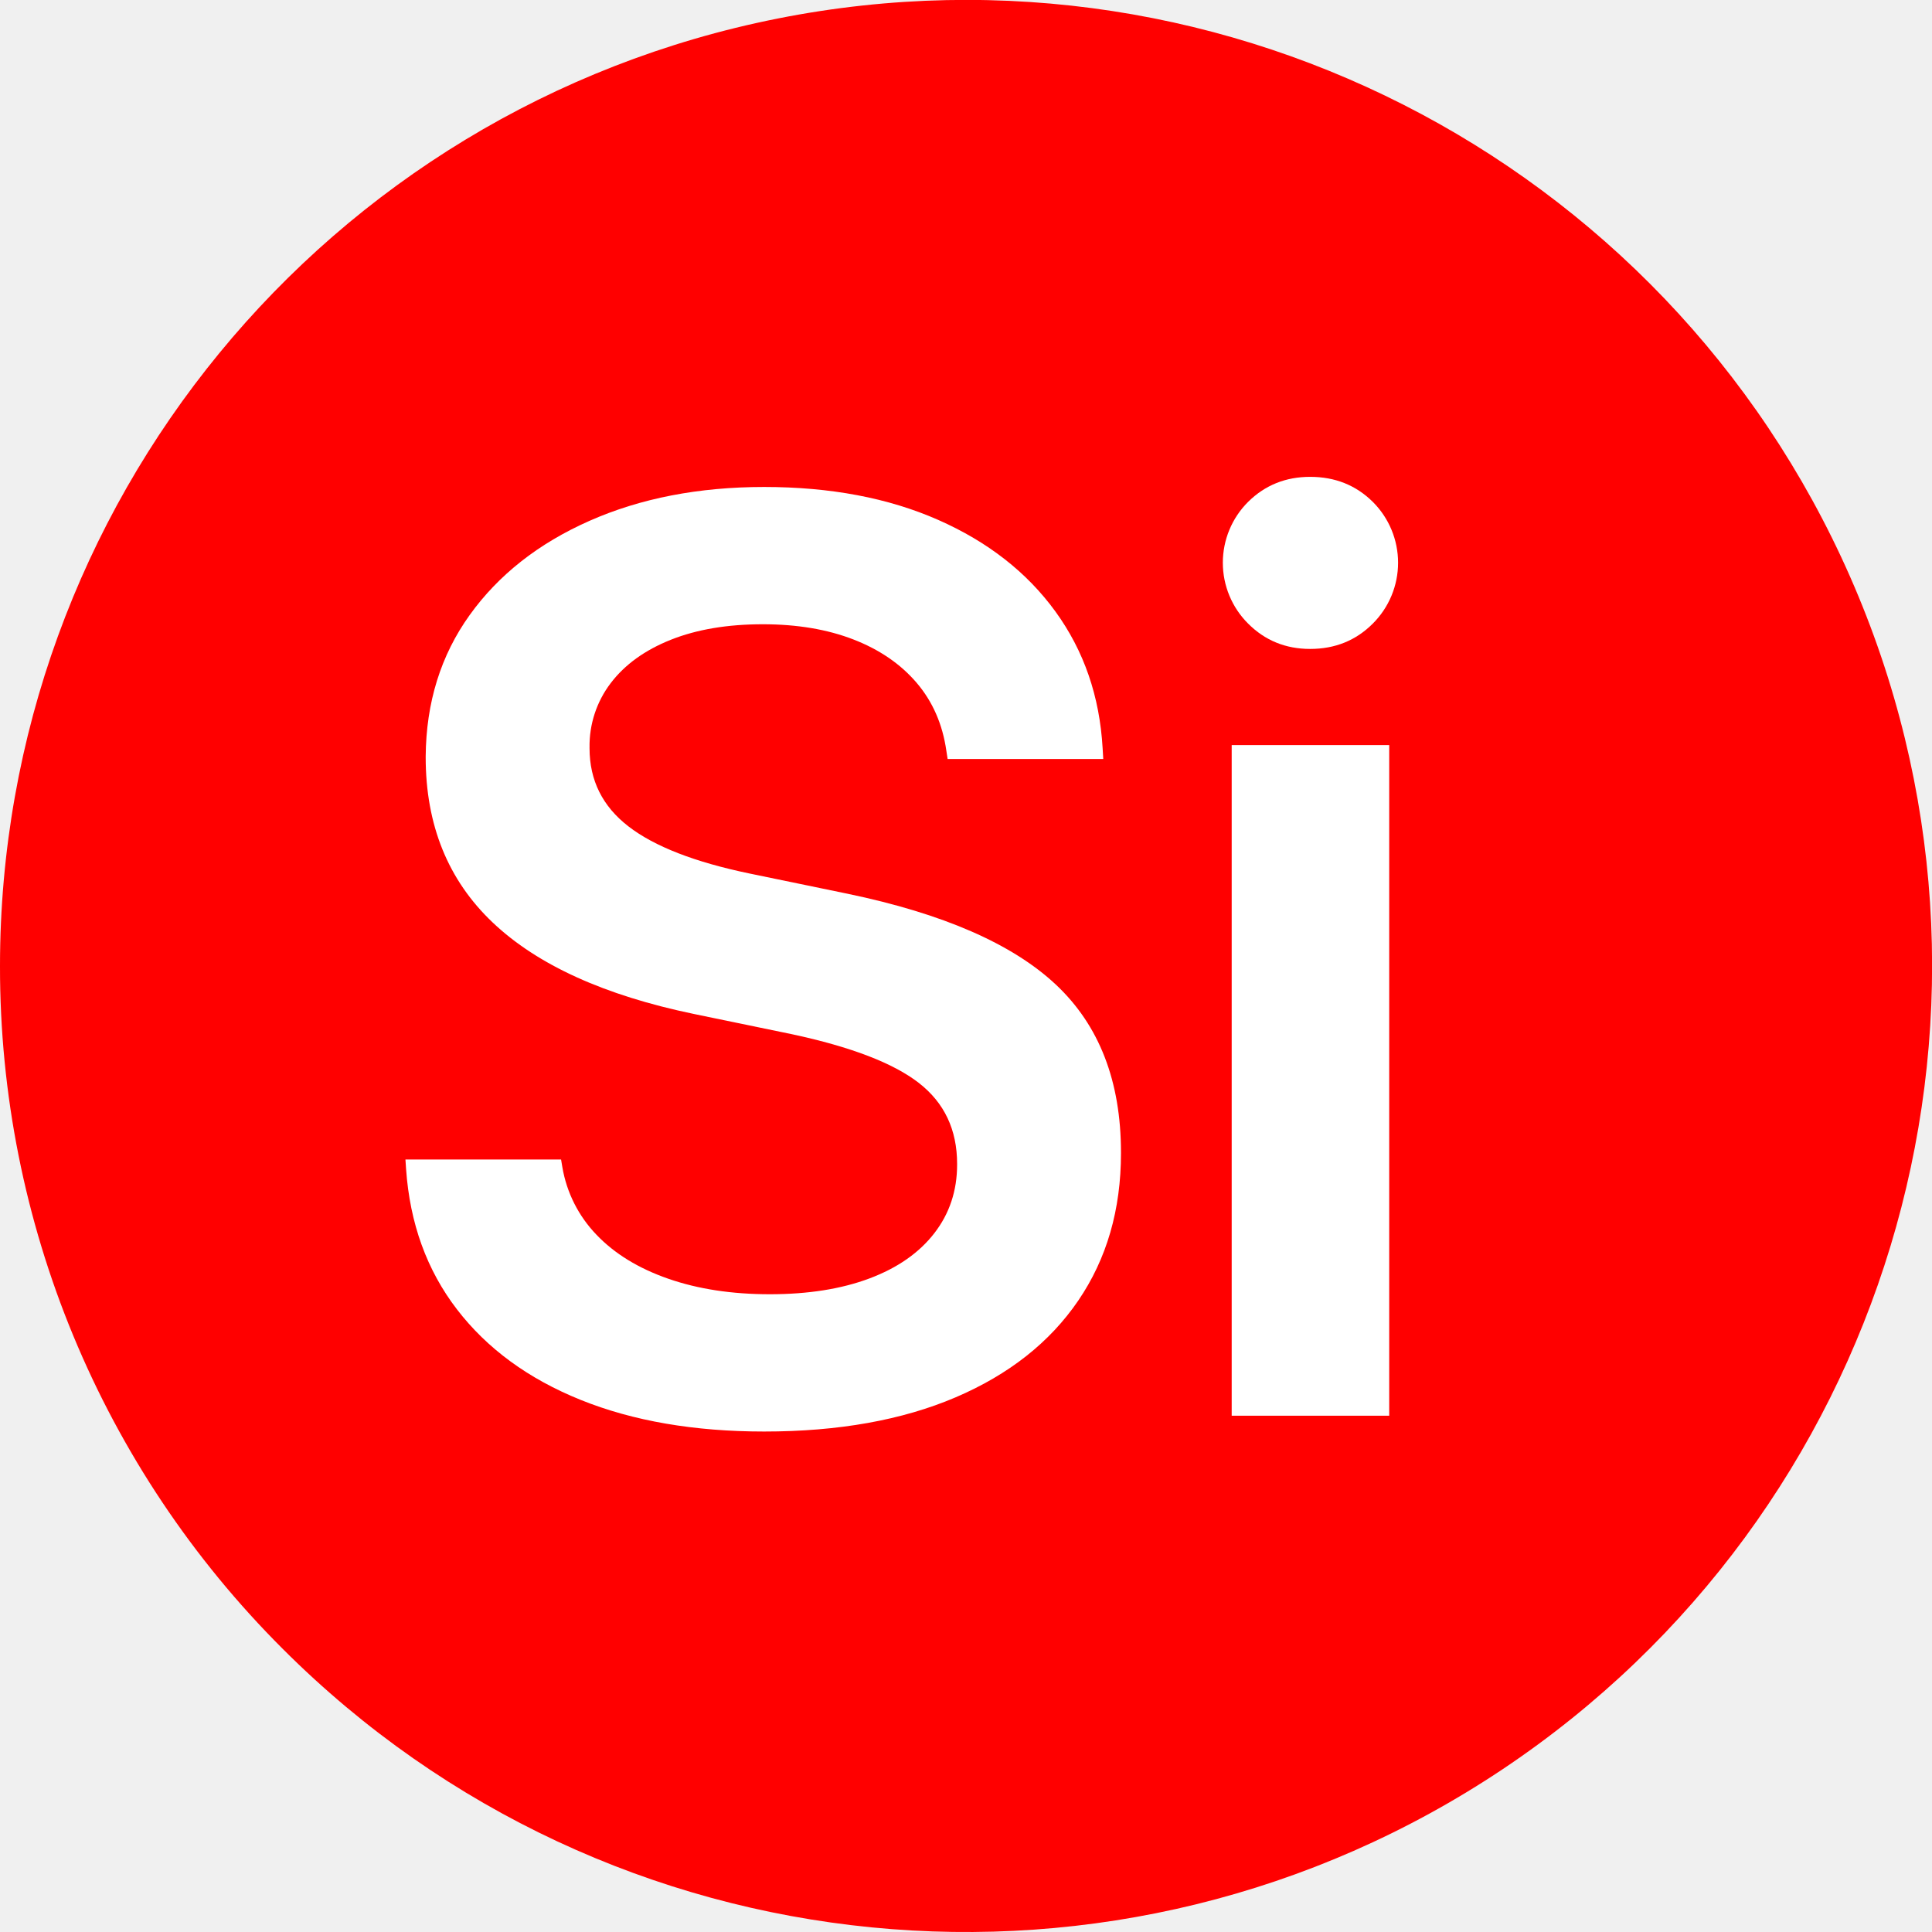
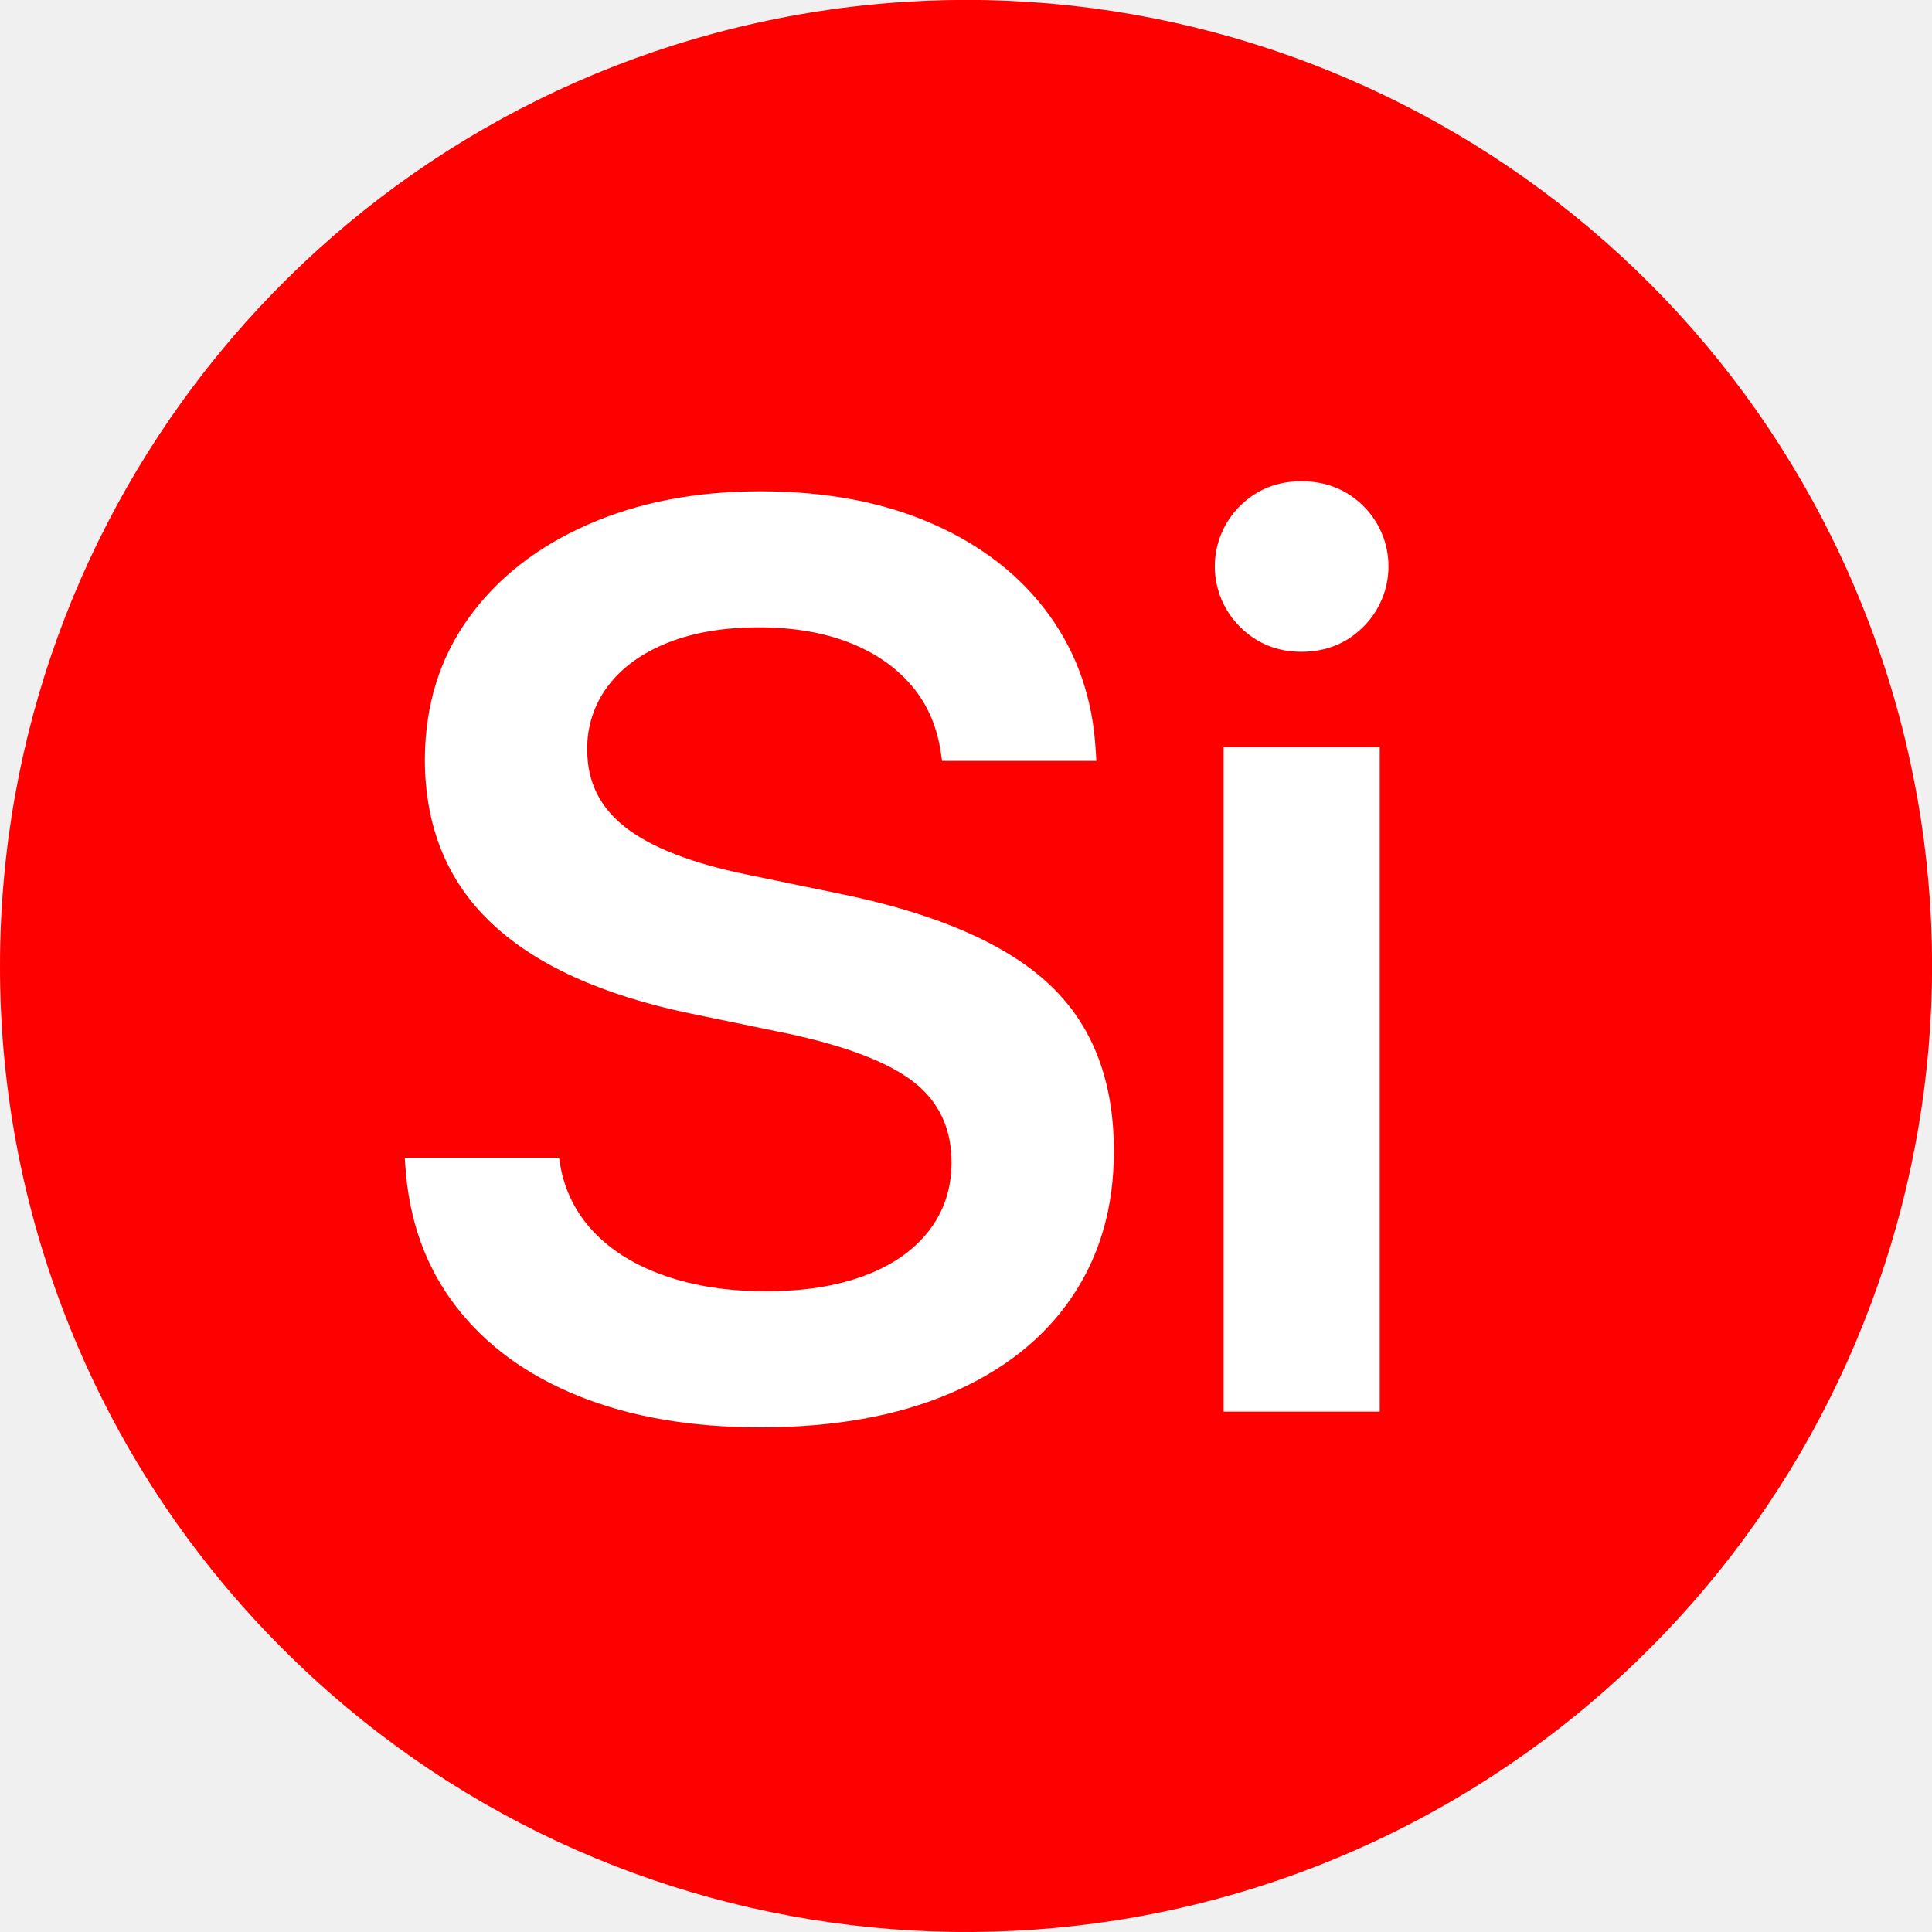
<svg xmlns="http://www.w3.org/2000/svg" id="Layer_1" data-name="Layer 1" viewBox="0 0 1024 1024">
-   <path d="M0,512A512,512,0,1,1,149.961,874.038,510.394,510.394,0,0,1,0,512Z" transform="translate(-0.00019 -0.00019)" style="fill:red" />
-   <circle cx="512" cy="512" r="327.093" style="fill:red" />
-   <path d="M307.776,741.974q-41.583-16.764-65.555-47.951Q218.243,662.837,215.227,619.581l-.335-5.029h82.489l.67,4.023a67.962,67.962,0,0,0,18.107,35.879q14.414,15.091,38.059,23.305,23.64,8.221,53.819,8.215,30.509,0,52.813-8.383,22.296-8.377,34.37-23.975,12.072-15.593,12.072-36.382v-.336q0-27.161-20.287-42.921-20.292-15.757-67.232-25.819l-51.975-10.73Q296.705,522.675,261.166,488.973q-35.547-33.7-35.544-87.687v-.335q.33-42.918,23.305-74.944,22.964-32.018,63.544-49.963Q353.039,258.11,405.019,258.105q52.64,0,92.213,17.437,39.563,17.44,62.202,48.622,22.633,31.185,24.981,72.429l.336,5.701H502.262l-.671-4.359q-3.018-21.125-15.76-36.047Q473.084,346.97,452.299,338.917q-20.795-8.047-47.951-8.047-28.167,0-48.789,8.215-20.622,8.221-31.855,22.969a54.894,54.894,0,0,0-11.233,34.203v.335q0,25.488,20.623,41.413,20.622,15.93,64.214,24.981l51.975,10.73q75.778,15.765,110.321,48.119,34.532,32.363,34.538,89.027v.336q0,44.939-22.634,78.13-22.633,33.196-65.052,51.304-42.423,18.108-101.435,18.107Q349.353,758.739,307.776,741.974Z" transform="translate(-0.00019 -0.00019)" style="fill:#fff" />
-   <path d="M661.54,330.534a45.536,45.536,0,0,1,0-64.549q13.408-13.243,32.861-13.245,19.781,0,33.197,13.245a45.538,45.538,0,0,1,0,64.549Q714.182,343.95,694.401,343.947,674.95,343.947,661.54,330.534Zm-8.719,64.382h83.495V750.357h-83.495Z" transform="translate(-0.00019 -0.00019)" style="fill:#fff" />
+   <path d="M0,511.999A512,512,0,1,1,149.961,874.038,510.394,510.394,0,0,1,0,511.999Z" style="fill:red" />
+   <path d="M306.597,739.902q-41.208-16.613-64.965-47.519-23.762-30.904-26.751-73.771l-.332-4.984h81.746l.664,3.987a67.35,67.35,0,0,0,17.944,35.556q14.284,14.955,37.716,23.095,23.427,8.147,53.335,8.141,30.234,0,52.337-8.307,22.096-8.302,34.061-23.759,11.963-15.453,11.963-36.055v-.333q0-26.917-20.104-42.534-20.109-15.615-66.626-25.587L366.079,537.198q-70.453-14.62-105.672-48.018-35.227-33.397-35.224-86.897v-.332q.327-42.532,23.095-74.269,22.757-31.729,62.971-49.513,40.203-17.773,91.715-17.778,52.166,0,91.383,17.279,39.207,17.283,61.642,48.184,22.429,30.904,24.756,71.777l.333,5.649H499.332l-.665-4.32q-2.99-20.935-15.618-35.722-12.633-14.782-33.23-22.763-20.608-7.975-47.519-7.975-27.913,0-48.35,8.141-20.436,8.147-31.569,22.762a54.399,54.399,0,0,0-11.132,33.895v.332q0,25.258,20.437,41.04,20.436,15.787,63.636,24.756l51.507,10.633q75.095,15.623,109.327,47.686,34.221,32.071,34.227,88.225v.333q0,44.534-22.43,77.426-22.429,32.897-64.466,50.842-42.041,17.945-100.521,17.944Q347.8,756.517,306.597,739.902Z" style="fill:#fff" />
+   <path d="M657.175,332.168a45.126,45.126,0,0,1,0-63.968q13.287-13.124,32.565-13.126,19.603,0,32.898,13.126a45.128,45.128,0,0,1,0,63.968q-13.296,13.295-32.898,13.292Q670.464,345.46,657.175,332.168Zm-8.64,63.802H731.278V748.209H648.535Z" style="fill:#fff" />
</svg>
